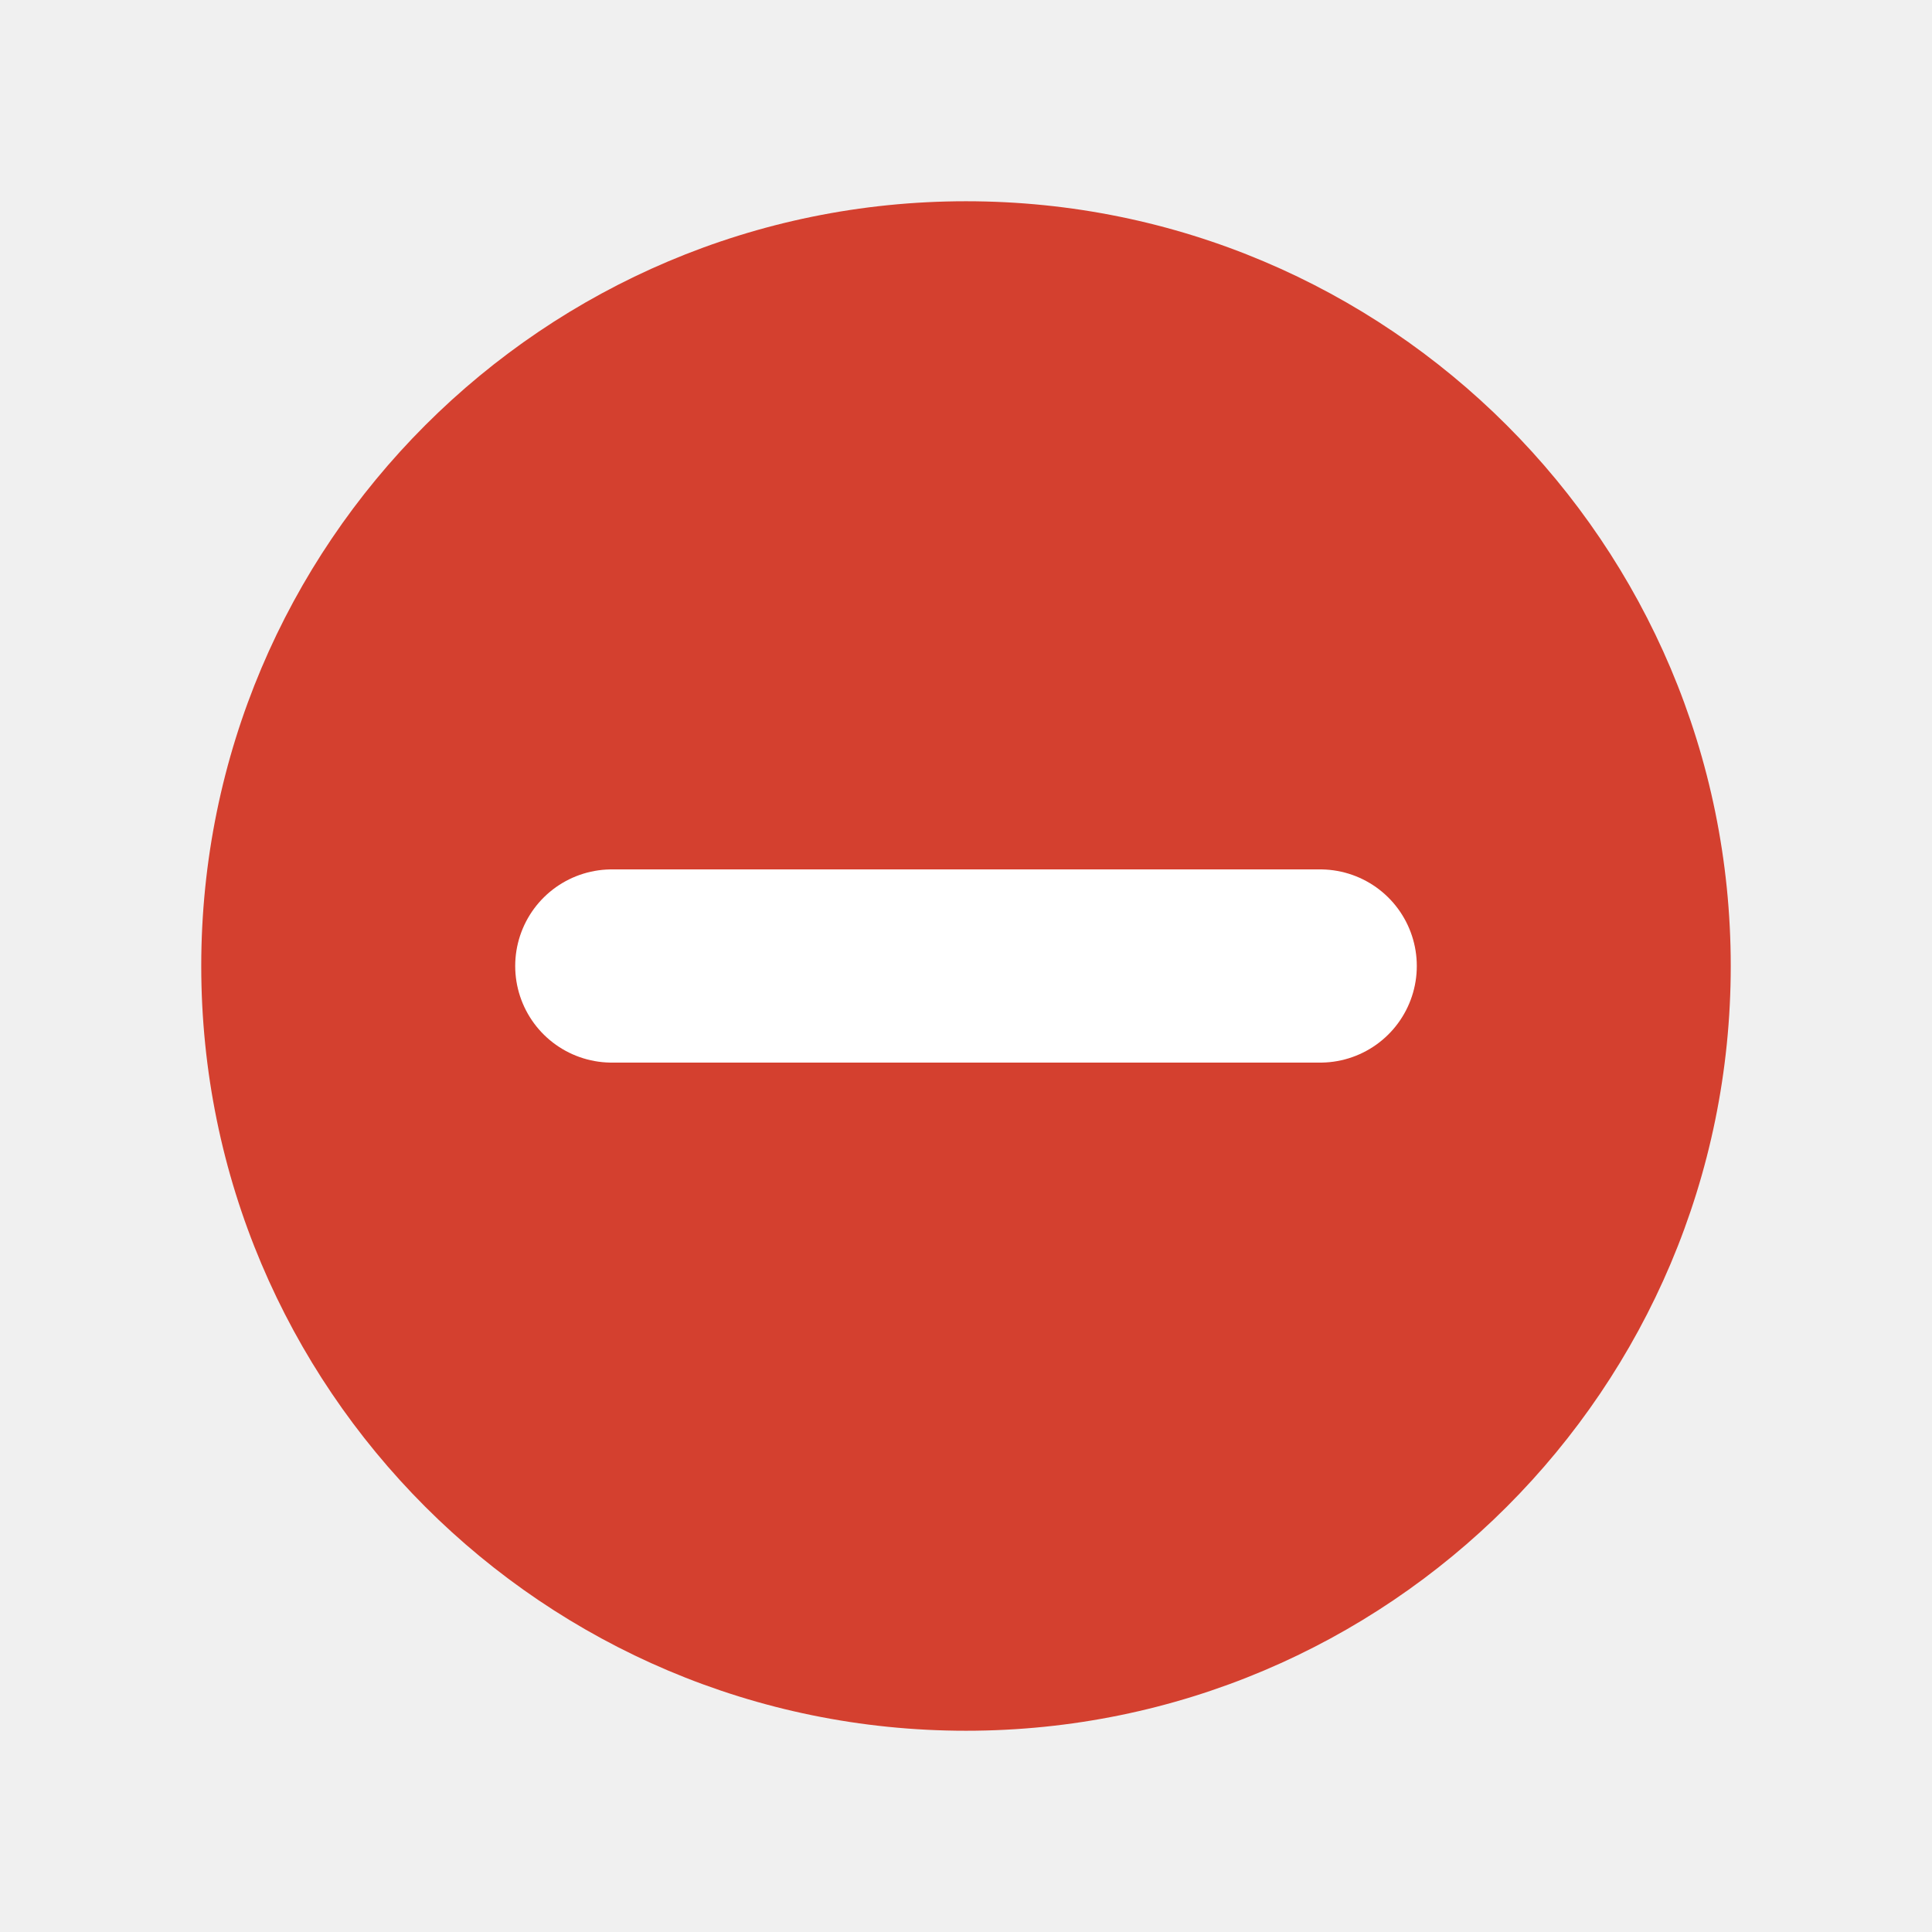
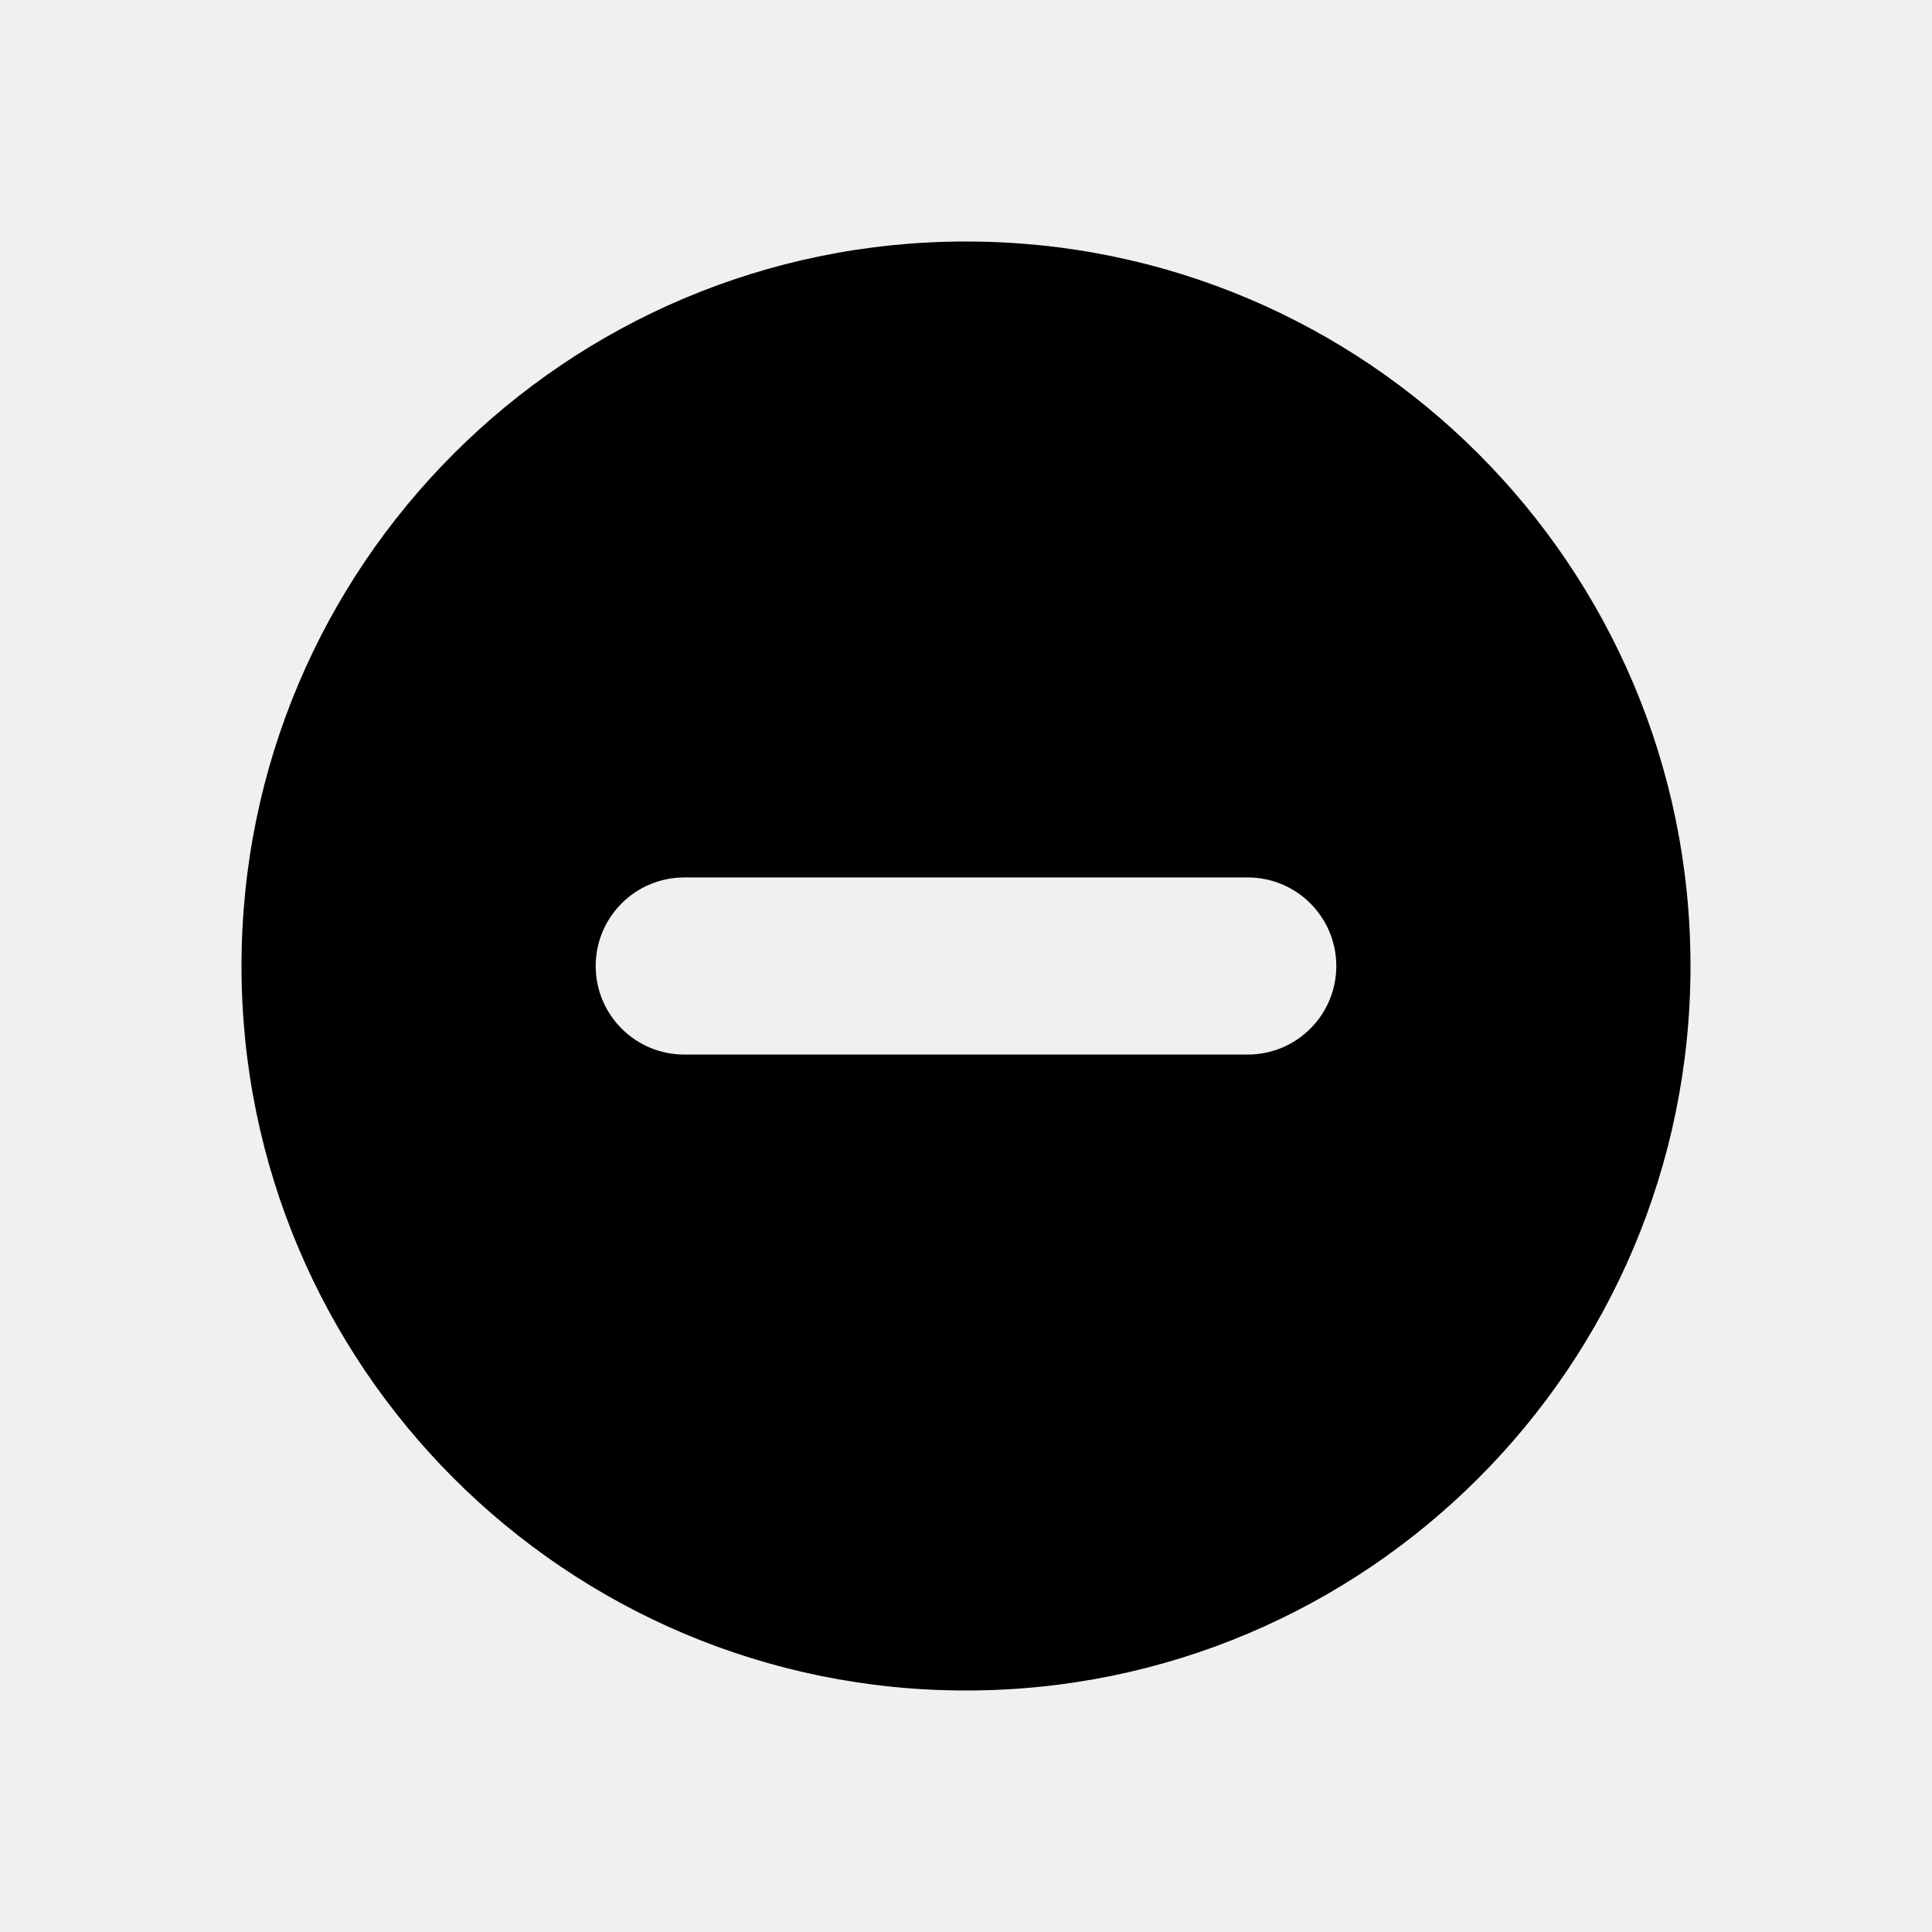
<svg xmlns="http://www.w3.org/2000/svg" width="24" height="24" viewBox="0 0 24 24">
-   <circle cx="12" cy="12" r="9.5" fill="#d4402f" />
-   <path d="M7.6 12h8.8" fill="none" stroke="#ffffff" stroke-width="2.4" stroke-linecap="round" />
+   <path d="M21 12A9 9 0 1 0 3 12A9 9 0 1 0 21 12ZM8.5 10.9h7a1.1 1.1 0 0 1 1.1 1.1v0.0a1.1 1.1 0 0 1 -1.1 1.1h-7a1.1 1.1 0 0 1 -1.1 -1.1v-0.0a1.1 1.1 0 0 1 1.1 -1.1z" fill="#000" fill-rule="evenodd" />
</svg>
